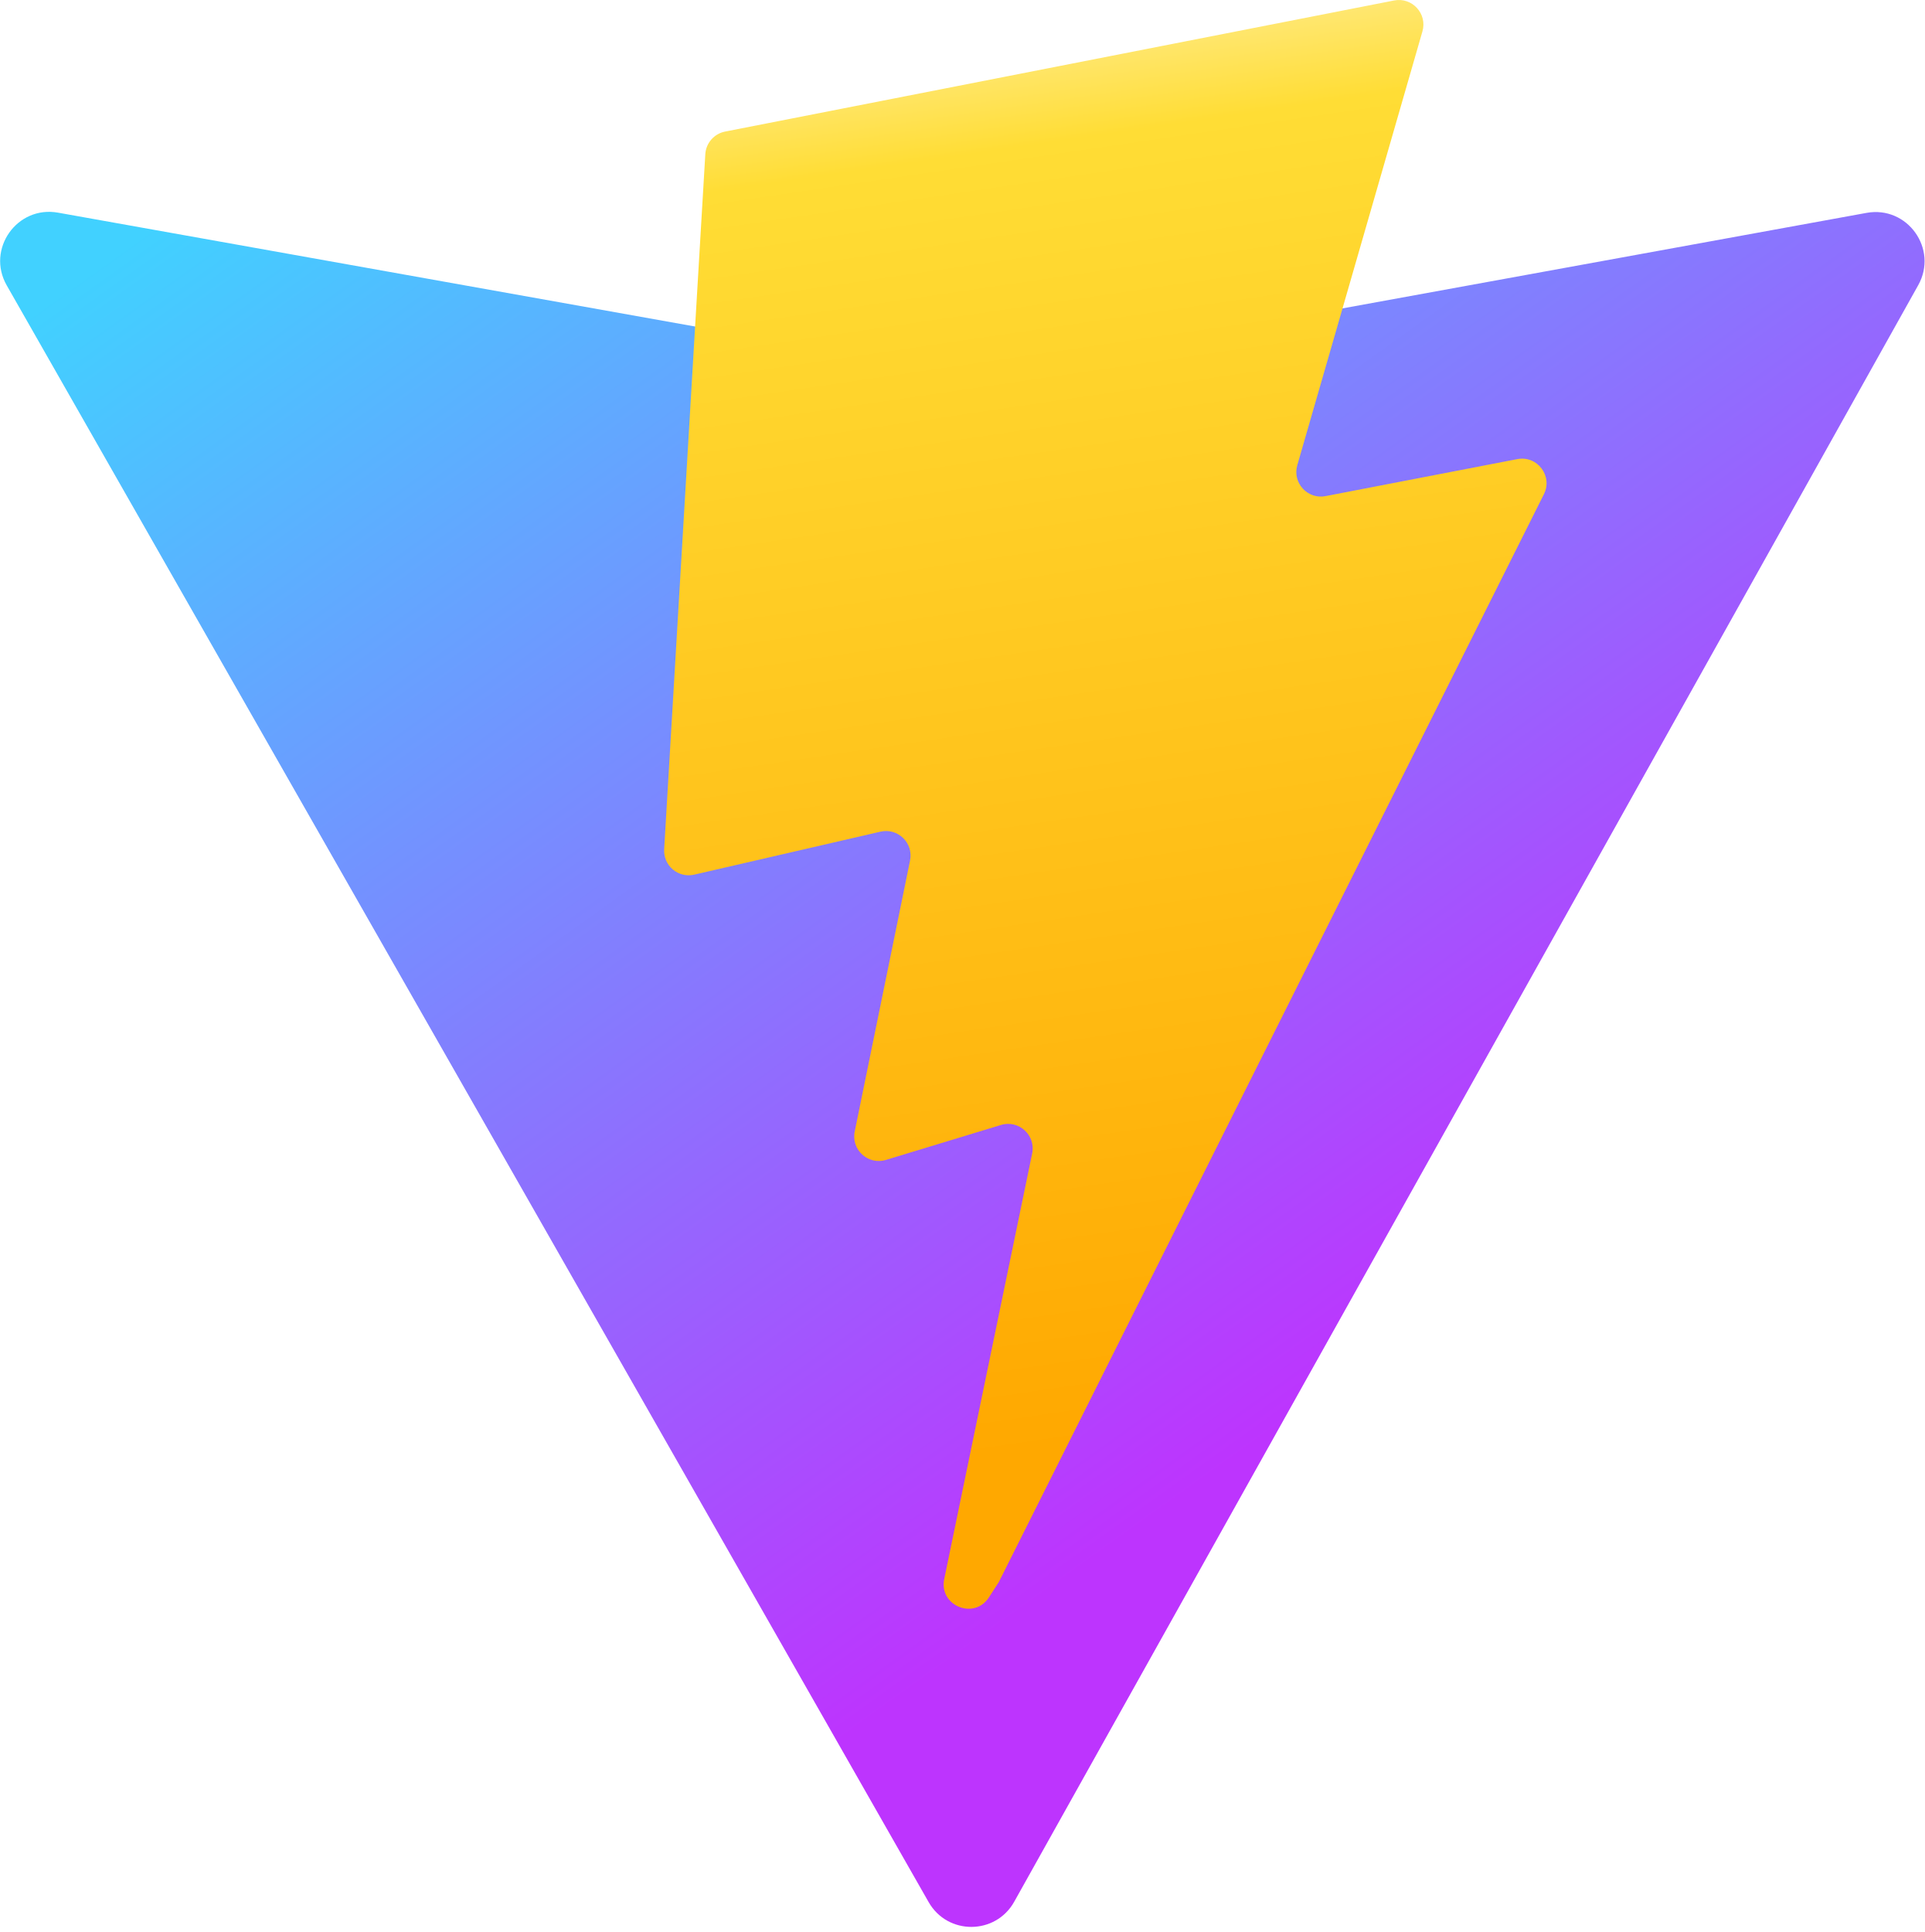
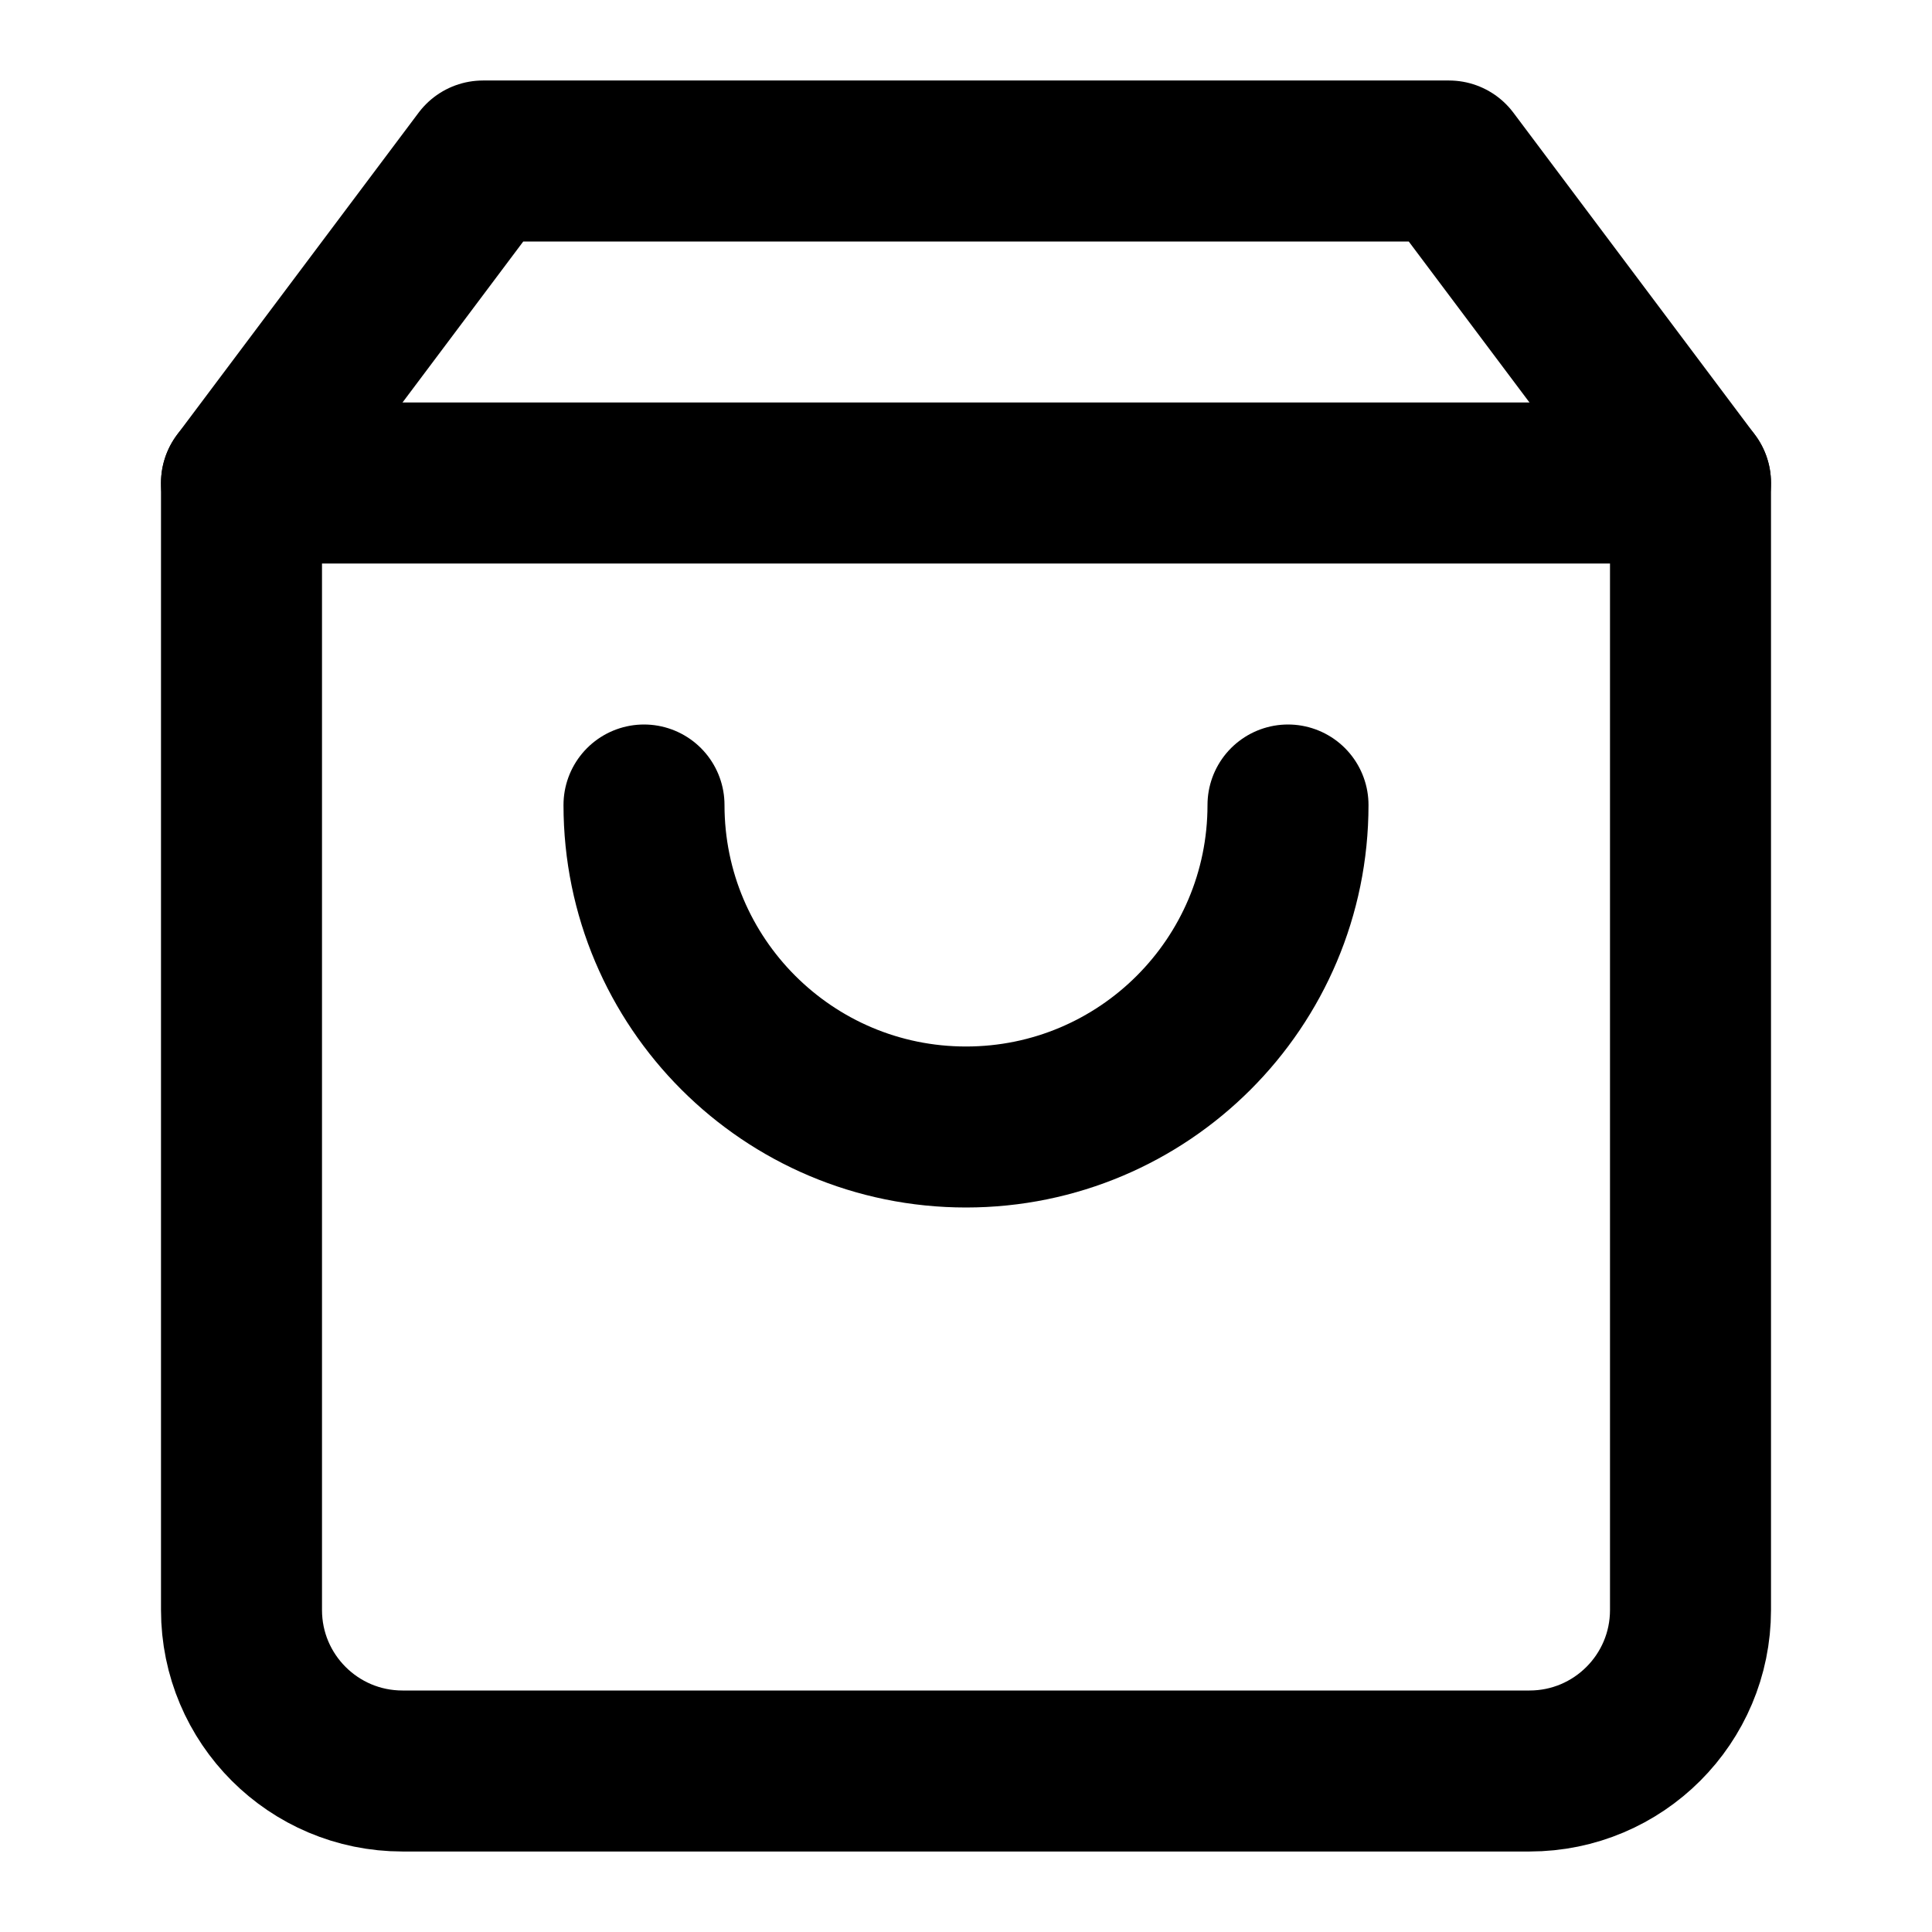
- <svg xmlns="http://www.w3.org/2000/svg" aria-hidden="true" role="img" class="iconify iconify--logos" width="31.88" height="32" preserveAspectRatio="xMidYMid meet" viewBox="0 0 256 257">
-   <defs>
-     <linearGradient id="IconifyId1813088fe1fbc01fb466" x1="-.828%" x2="57.636%" y1="7.652%" y2="78.411%">
-       <stop offset="0%" stop-color="#41D1FF" />
-       <stop offset="100%" stop-color="#BD34FE" />
-     </linearGradient>
-     <linearGradient id="IconifyId1813088fe1fbc01fb467" x1="43.376%" x2="50.316%" y1="2.242%" y2="89.03%">
-       <stop offset="0%" stop-color="#FFEA83" />
-       <stop offset="8.333%" stop-color="#FFDD35" />
-       <stop offset="100%" stop-color="#FFA800" />
-     </linearGradient>
-   </defs>
-   <path fill="url(#IconifyId1813088fe1fbc01fb466)" d="M255.153 37.938L134.897 252.976c-2.483 4.44-8.862 4.466-11.382.048L.875 37.958c-2.746-4.814 1.371-10.646 6.827-9.67l120.385 21.517a6.537 6.537 0 0 0 2.322-.004l117.867-21.483c5.438-.991 9.574 4.796 6.877 9.62Z" />
-   <path fill="url(#IconifyId1813088fe1fbc01fb467)" d="M185.432.063L96.44 17.501a3.268 3.268 0 0 0-2.634 3.014l-5.474 92.456a3.268 3.268 0 0 0 3.997 3.378l24.777-5.718c2.318-.535 4.413 1.507 3.936 3.838l-7.361 36.047c-.495 2.426 1.782 4.5 4.151 3.78l15.304-4.649c2.372-.72 4.652 1.36 4.15 3.788l-11.698 56.621c-.732 3.542 3.979 5.473 5.943 2.437l1.313-2.028l72.516-144.72c1.215-2.423-.88-5.186-3.54-4.672l-25.505 4.922c-2.396.462-4.435-1.77-3.759-4.114l16.646-57.705c.677-2.35-1.37-4.583-3.769-4.113Z" />
+ <svg xmlns="http://www.w3.org/2000/svg" width="24" height="24" viewBox="0 0 24 24" fill="none" stroke="currentColor" stroke-width="2" stroke-linecap="round" stroke-linejoin="round" class="lucide lucide-shopping-bag">
+   <path d="M6 2 3 6v14a2 2 0 0 0 2 2h14a2 2 0 0 0 2-2V6l-3-4Z" />
+   <path d="M3 6h18" />
+   <path d="M16 10a4 4 0 0 1-8 0" />
</svg>
